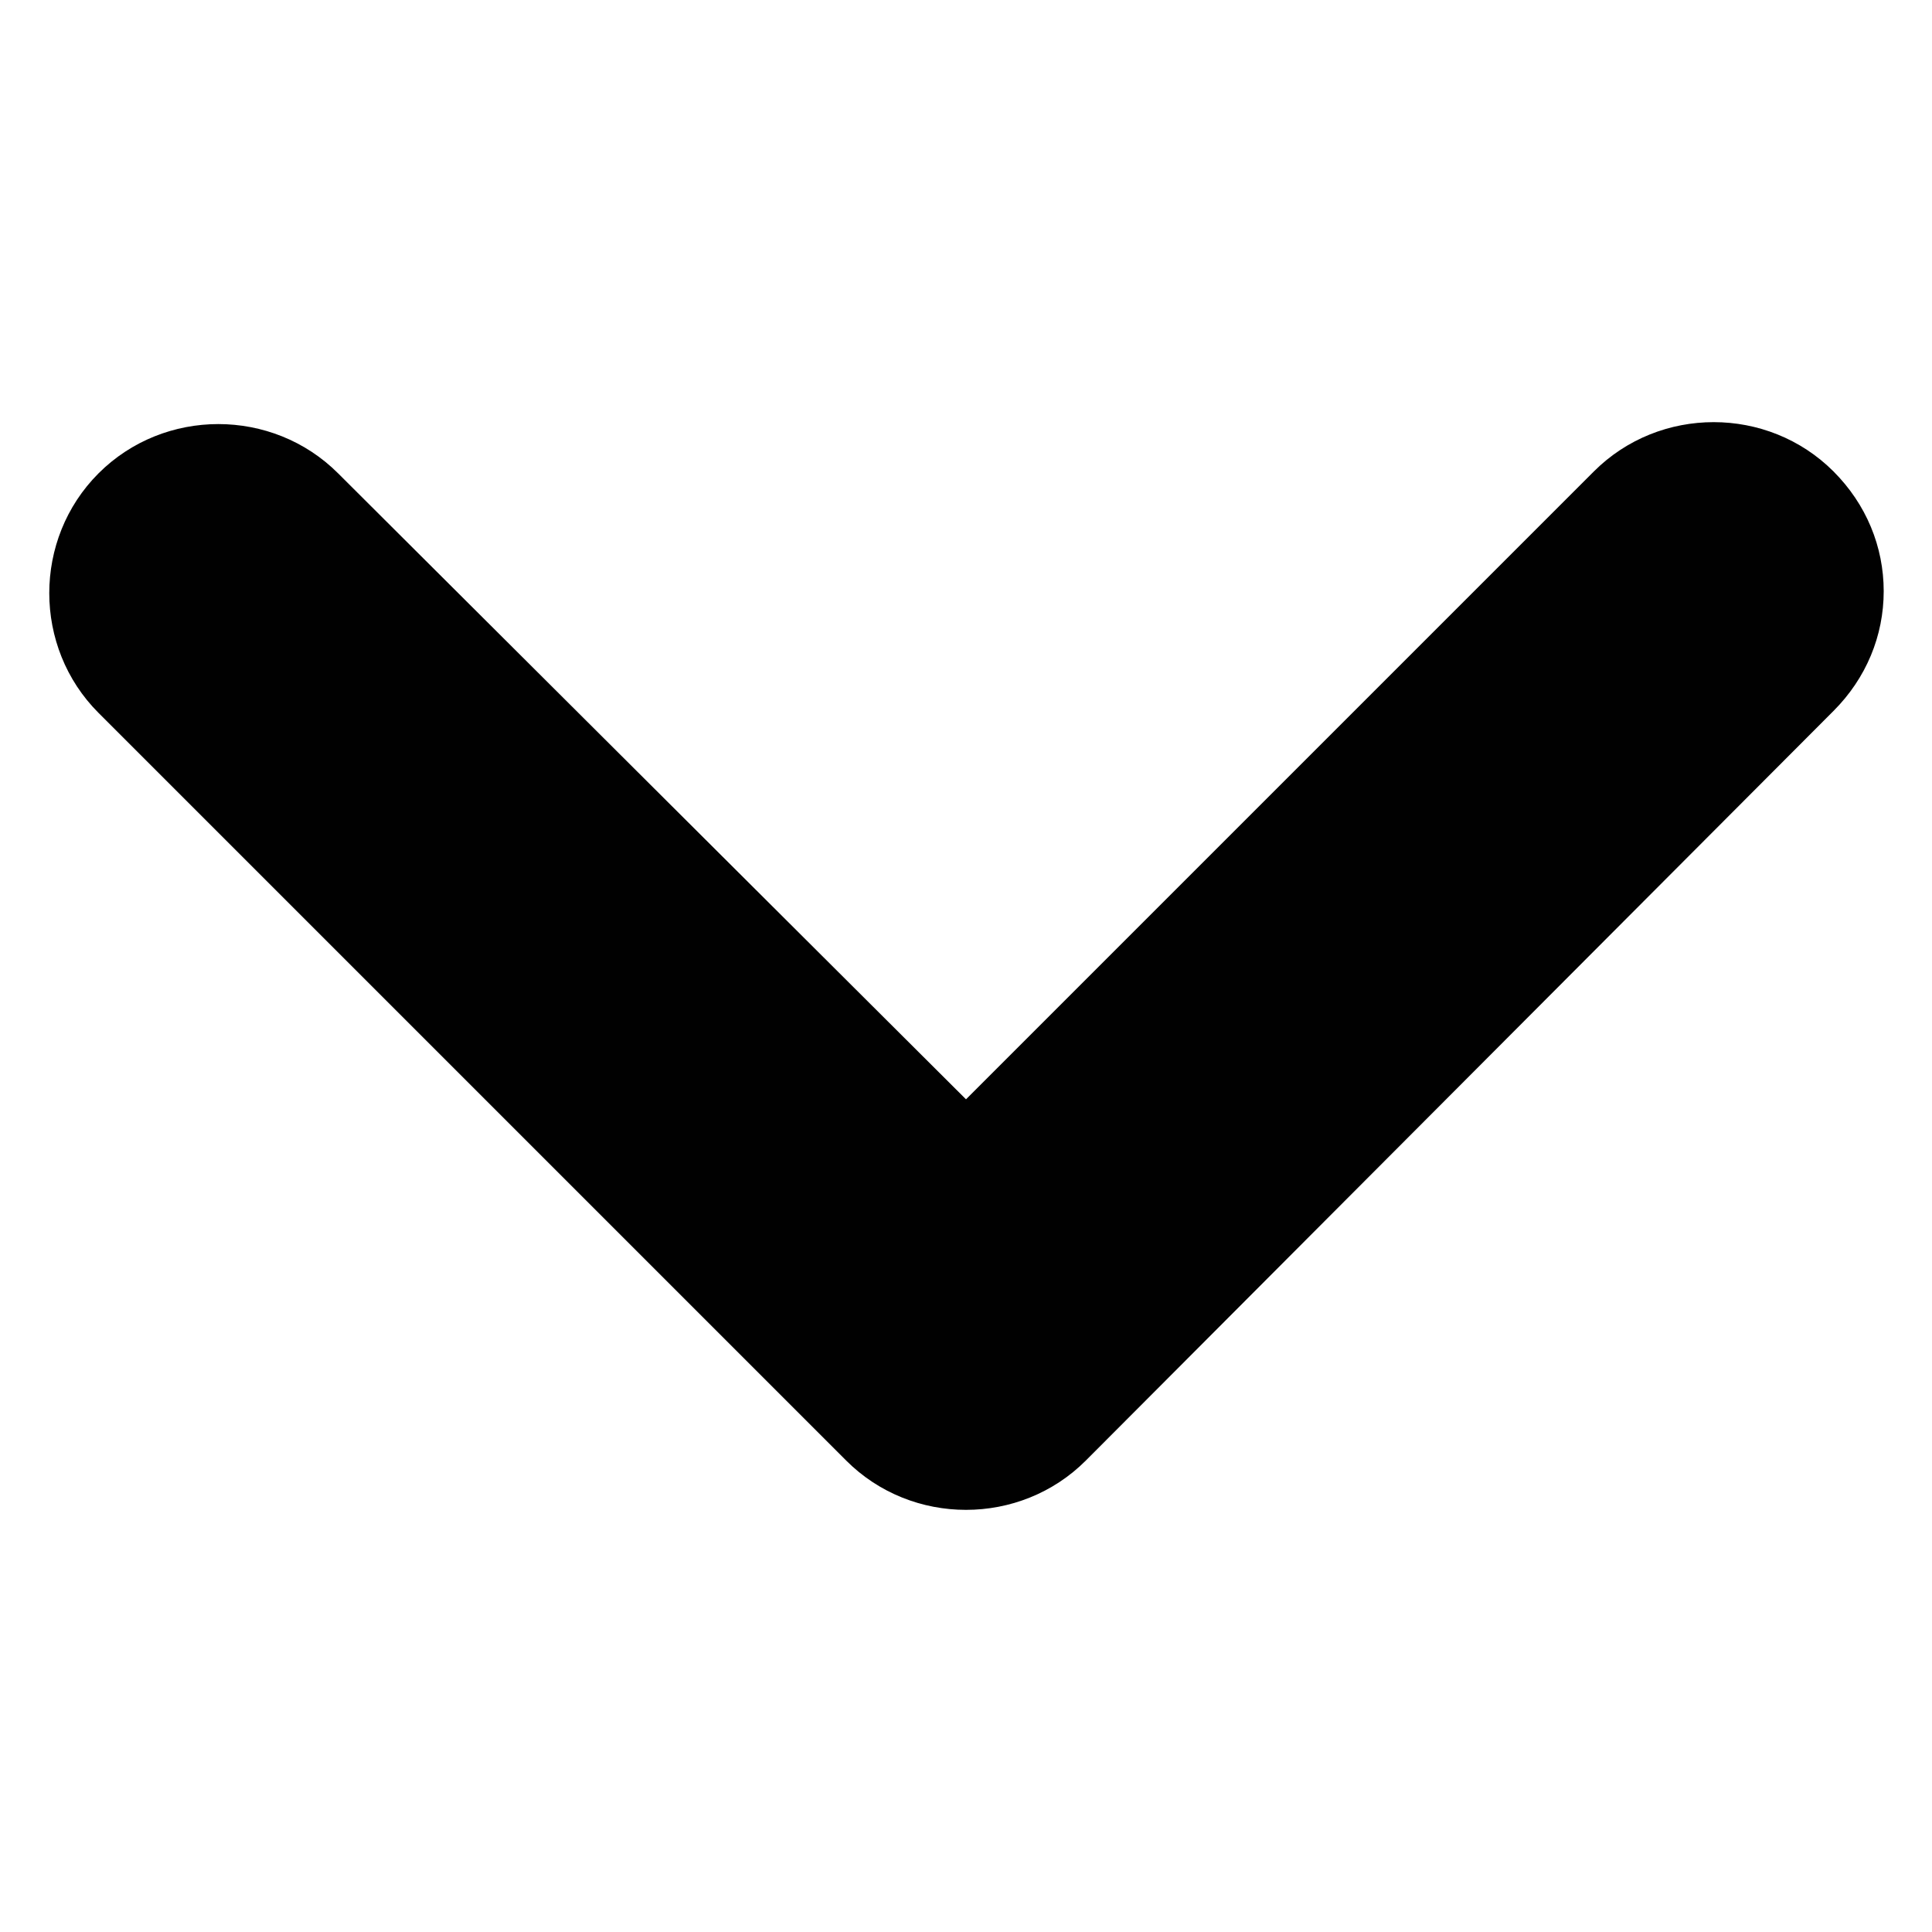
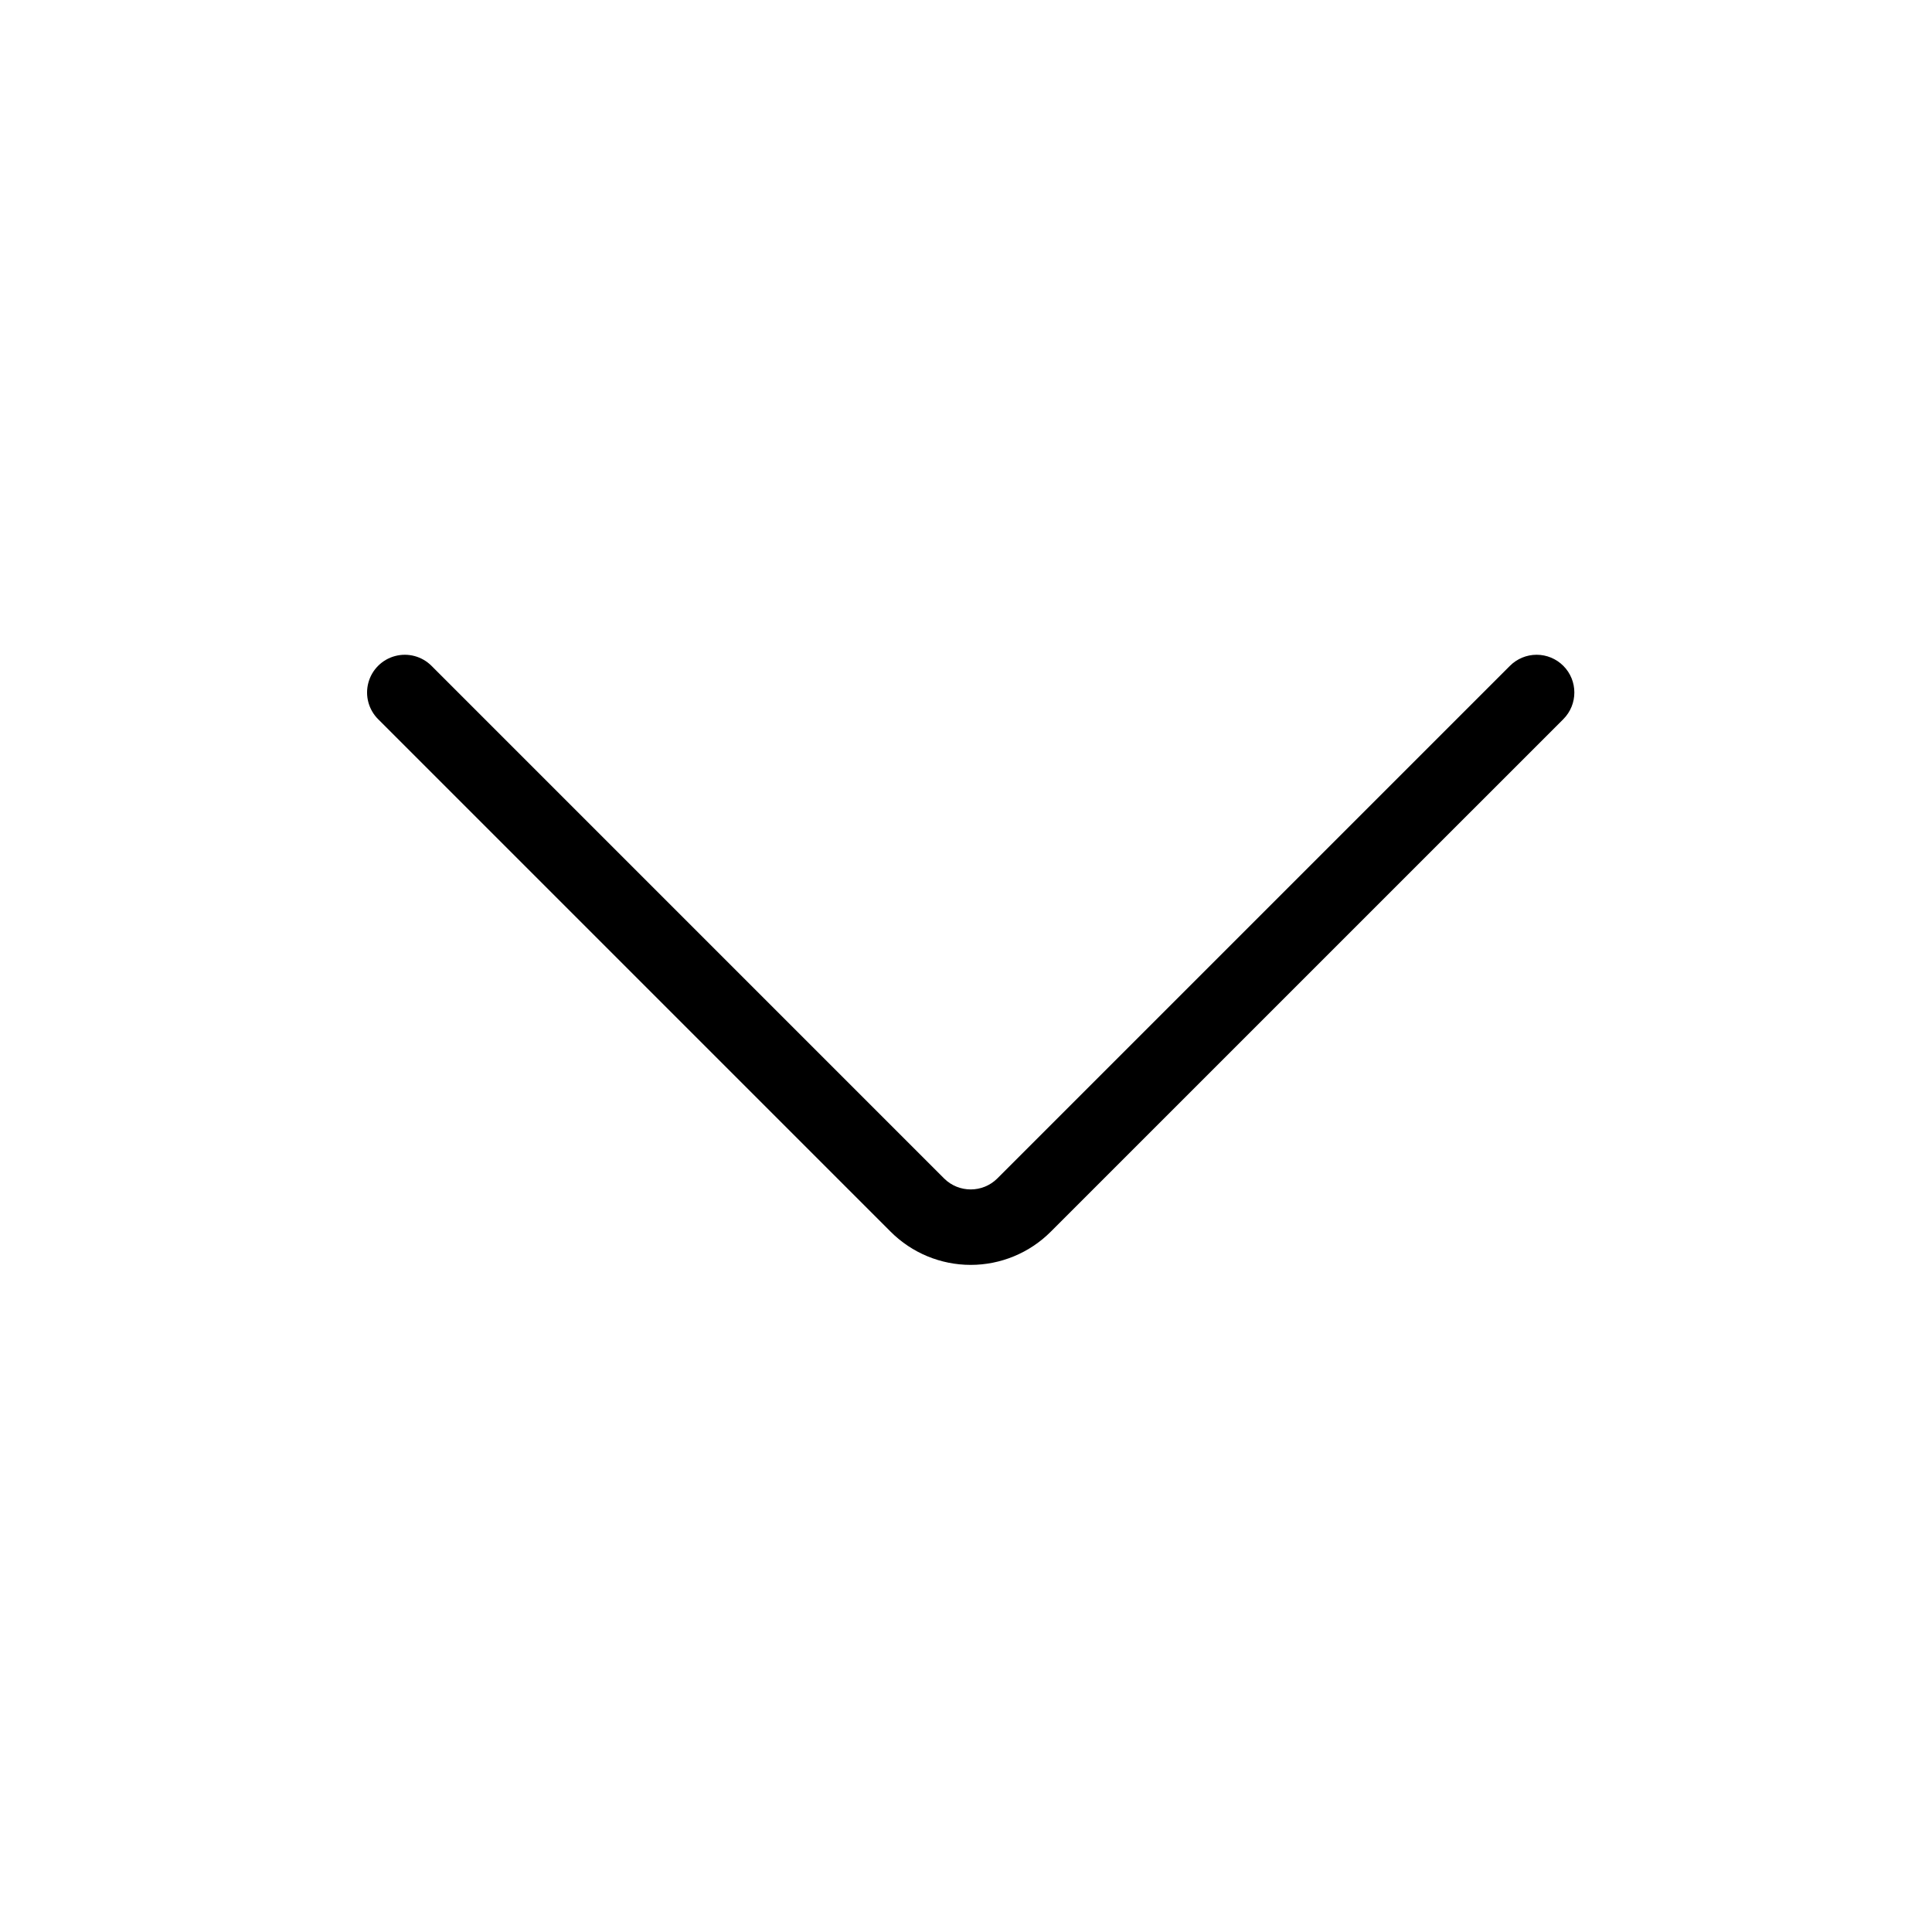
- <svg xmlns="http://www.w3.org/2000/svg" id="Layer_1" version="1.1" viewBox="0 0 1200 1200">
+ <svg xmlns="http://www.w3.org/2000/svg" width="1200pt" height="1200pt" version="1.1" viewBox="0 0 1200 1200">
  <defs>
-     <style>
-       .st0 {
-         fill: #010101;
-       }
-     </style>
+     <clipPath id="b">
+       <path d="m228 406h749.86v380h-749.86z" />
+     </clipPath>
+     <clipPath id="a">
+       <path d="m971 446.7-318.37 318.35c-13.184 13.184-31.062 20.594-49.707 20.594s-36.527-7.41-49.711-20.594l-318.35-318.35c-5.922-5.922-8.234-14.551-6.066-22.641 2.164-8.086 8.484-14.406 16.57-16.57 8.09-2.168 16.719 0.145 22.641 6.062l318.35 318.37c9.141 9.141 23.992 9.141 33.129 0l318.37-318.37c4.394-4.394 10.355-6.867 16.574-6.867 6.215 0 12.176 2.473 16.57 6.867 9.141 9.141 9.141 23.992 0 33.148z" />
+     </clipPath>
  </defs>
-   <path class="st0" d="M525.6,907.2c40.8,40.8,108,40.8,148.8,0l464.4-465.6c20.4-20.4,31.2-46.8,31.2-74.4s-10.8-54-31.2-74.4c-40.8-40.8-108-40.8-148.8,0l-390,390L210,294c-40.8-40.8-108-40.8-148.8,0-40.8,40.8-40.8,108,0,148.8l464.4,464.4h0Z" />
+   <g clip-path="url(#b)">
+     <g clip-path="url(#a)">
+       <path d="m977.86 406.68v378.96h-749.86v-378.96z" />
+     </g>
+   </g>
</svg>
